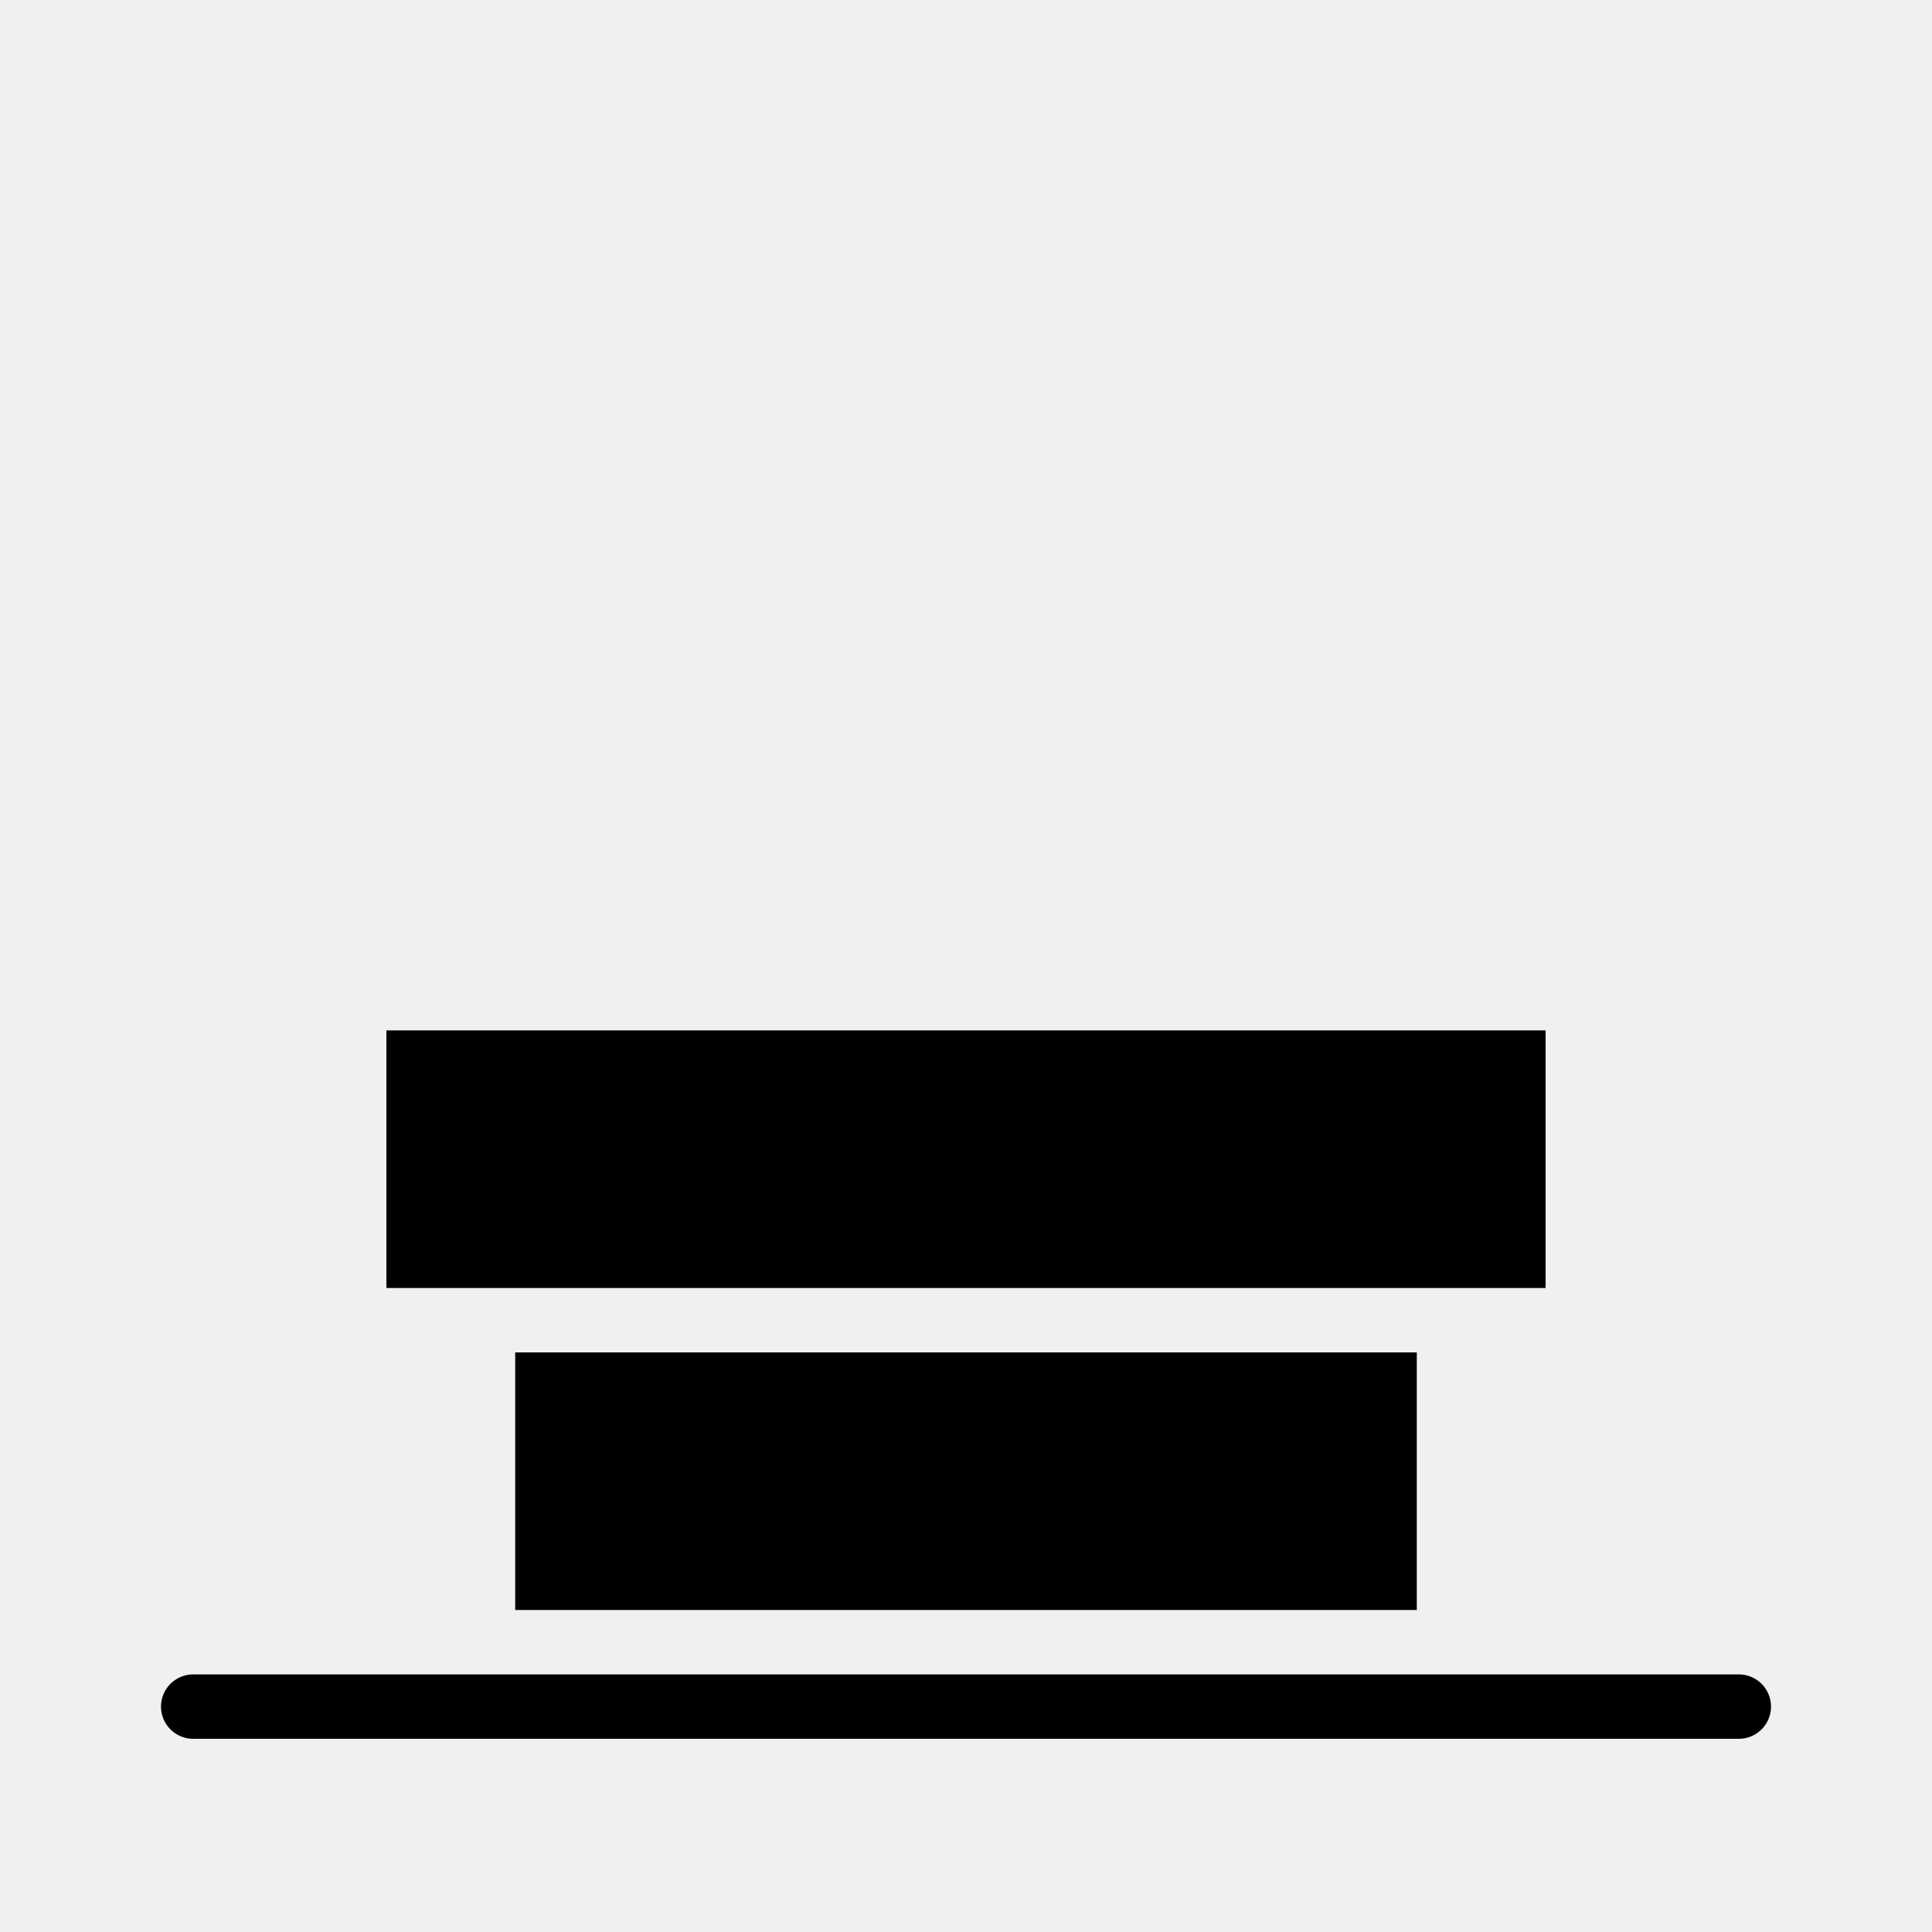
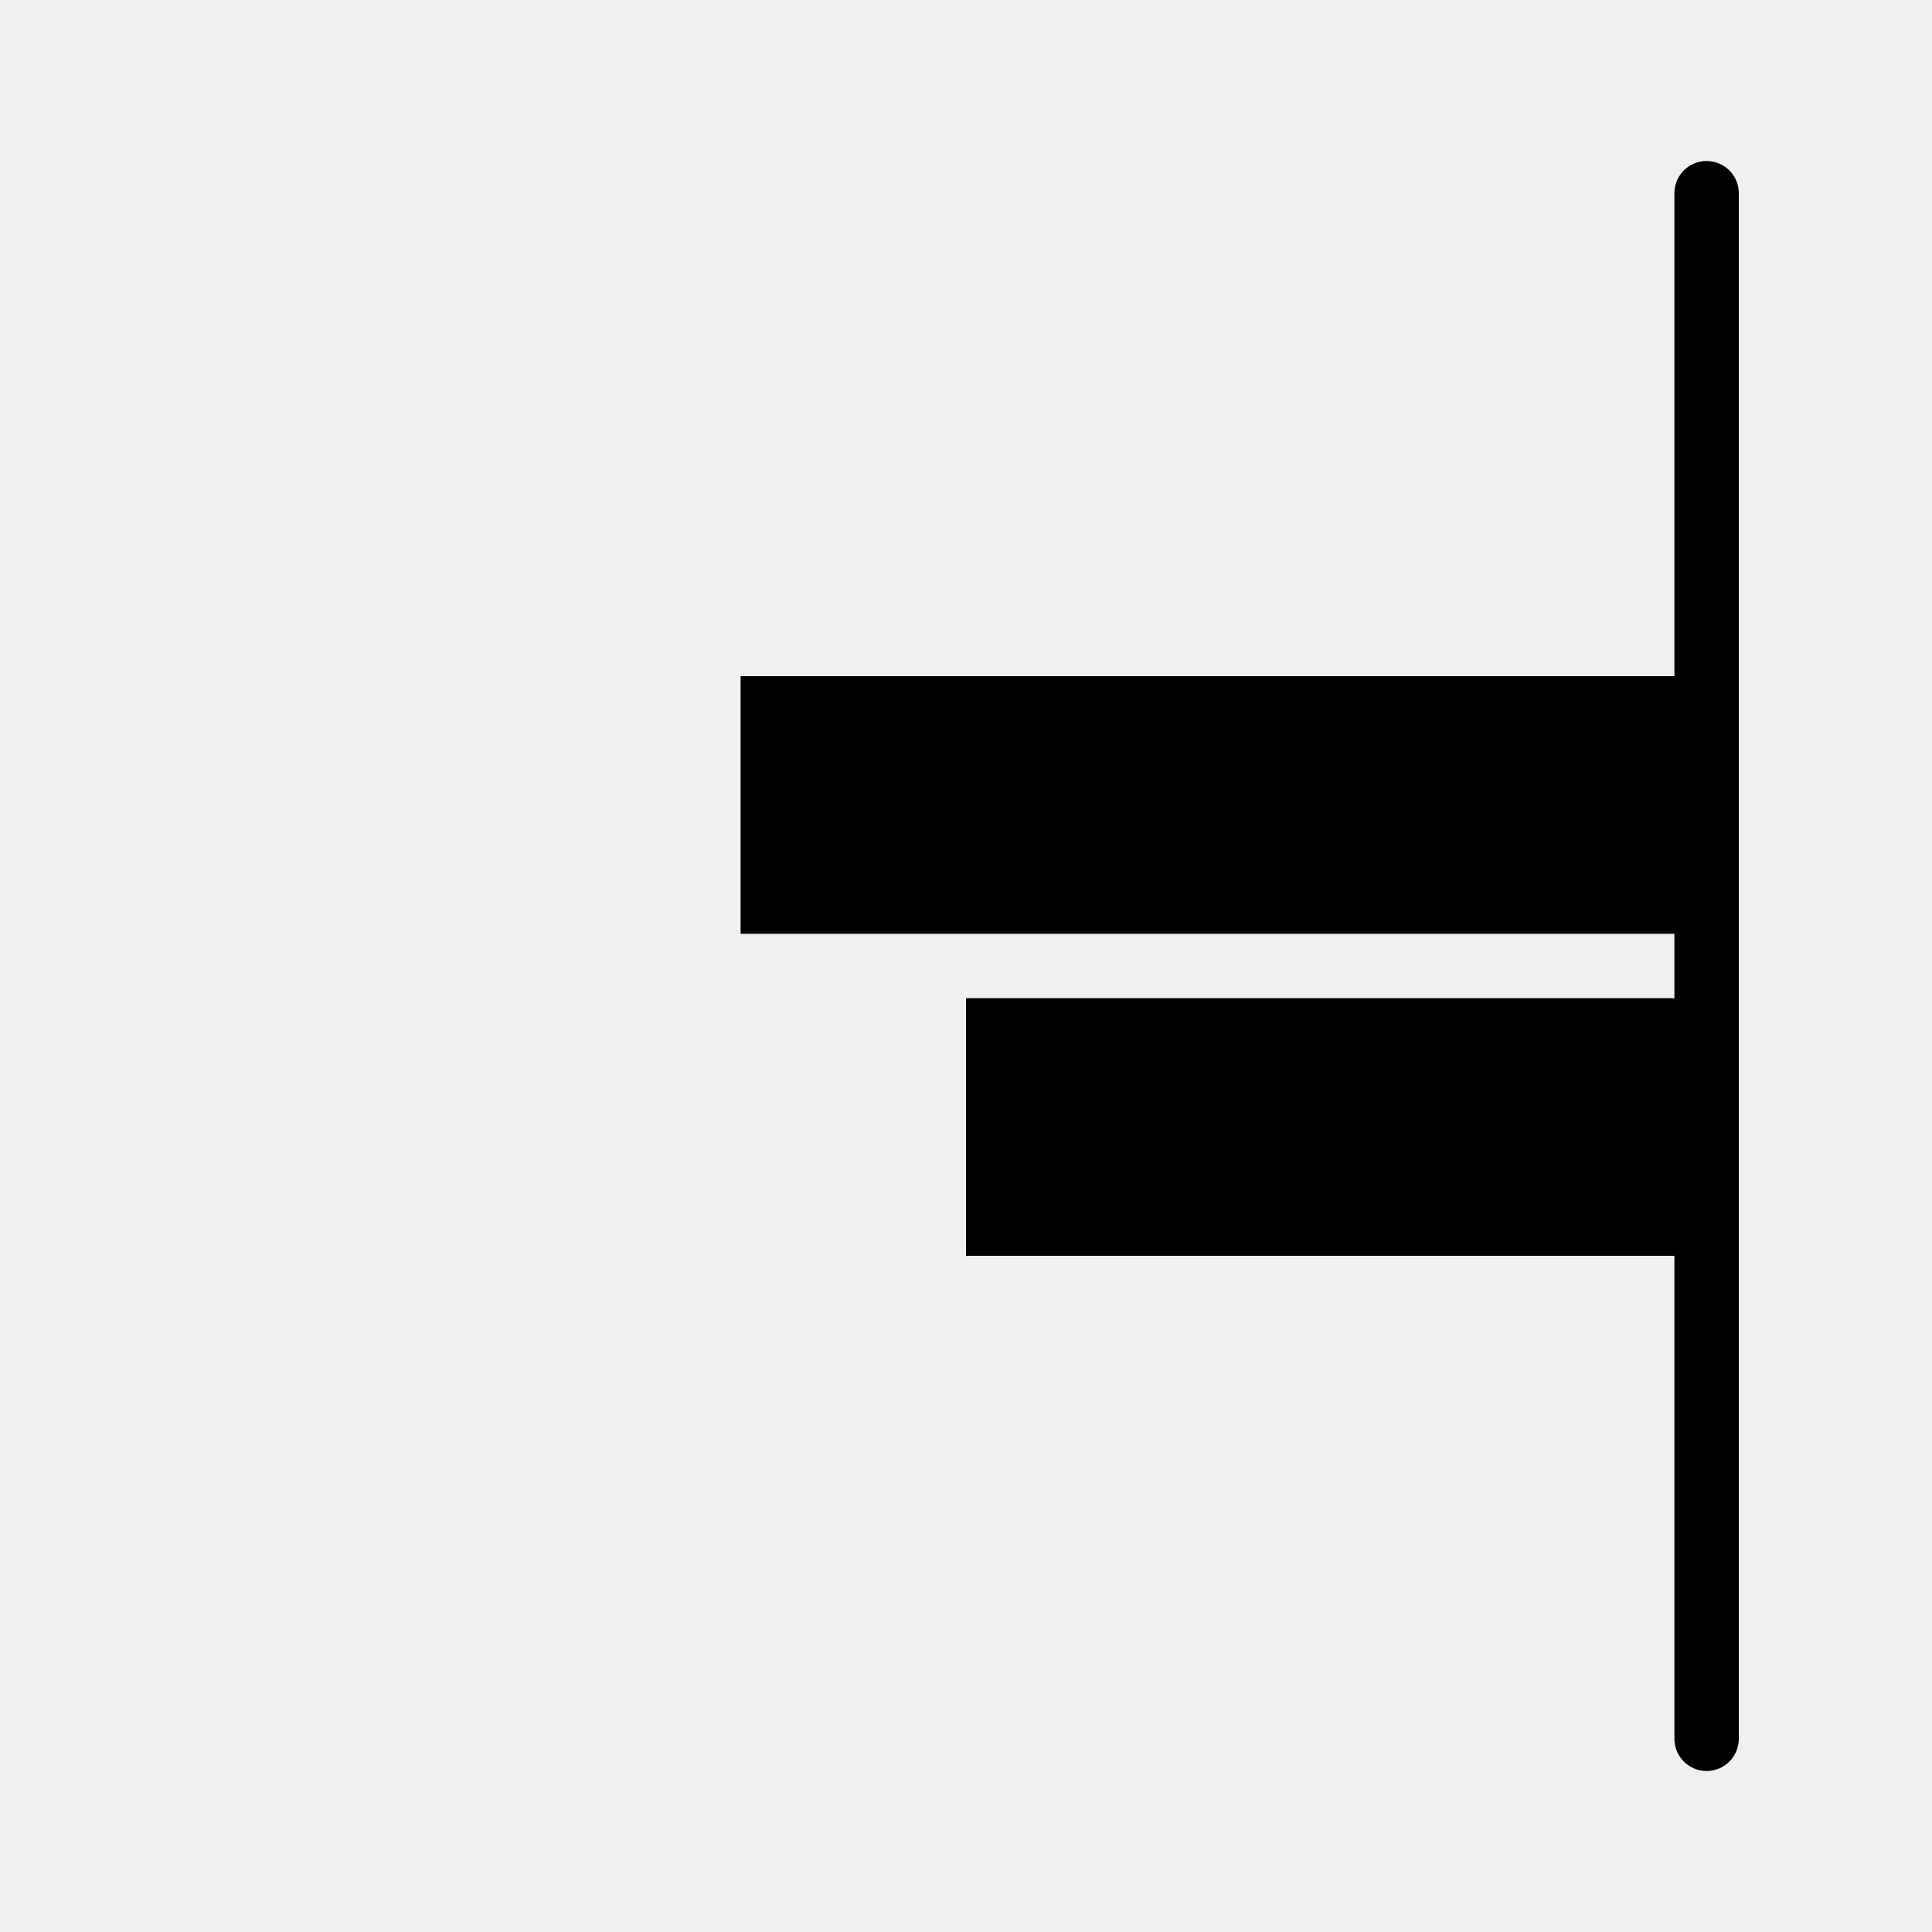
<svg xmlns="http://www.w3.org/2000/svg" version="1.1" x="0px" y="0px" viewBox="0 0 60 60" style="enable-background:new 0 0 60 60;" xml:space="preserve">
  <style type="text/css">
	.st0{fill:#FFFFFF;stroke:#000000;stroke-width:2;stroke-linecap:round;stroke-miterlimit:10;}
	.st1{display:none;}
	.st2{display:inline;}
	.st3{display:inline;fill:#FFFFFF;stroke:#000000;stroke-width:2;stroke-linecap:round;stroke-miterlimit:10;}
</style>
  <g id="Layer_3">
-     <rect x="16" y="42" width="28" height="8" />
-     <path class="st0" d="M6,53c6,0,48,0,48,0" />
-     <rect x="12" y="32" width="36" height="8" />
+     <rect x="30" y="31" width="23" height="8" />
+     <path class="st0" d="M53,54c0-6,0-48,0-48" />
+     <rect x="23" y="21" width="30" height="8" />
  </g>
  <g id="Layer_2" class="st1">
-     <rect x="12" y="19" class="st2" width="36" height="8" />
-     <path class="st3" d="M6,30c6,0,48,0,48,0" />
-     <rect x="16" y="33" class="st2" width="28" height="8" />
+     <rect x="7" y="31" class="st2" width="23" height="8" />
+     <path class="st3" d="M7,54C7,48,7,6,7,6" />
+     <rect x="7" y="21" class="st2" width="30" height="8" />
+   </g>
+   <g id="Layer_6" class="st1">
+     <rect x="10" y="31" class="st2" width="23" height="8" />
+     <path class="st3" d="M16,54c0-6,0-48,0-48" />
+     <rect x="7" y="21" class="st2" width="30" height="8" />
  </g>
  <g id="Layer_4" class="st1">
-     <rect x="16" y="20" class="st2" width="28" height="8" />
-     <path class="st3" d="M6,7c6,0,48,0,48,0" />
-     <rect x="12" y="10" class="st2" width="36" height="8" />
+     <rect x="18" y="31" class="st2" width="23" height="8" />
+     <path class="st3" d="M30,54c0-6,0-48,0-48" />
+     <rect x="15" y="21" class="st2" width="30" height="8" />
  </g>
  <g id="Layer_5" class="st1">
-     <rect x="17" y="42" class="st2" width="28" height="8" />
-     <path class="st3" d="M6,53c6,0,48,0,48,0" />
-     <rect x="13" y="10" class="st2" width="36" height="8" />
-     <path class="st3" d="M6,7c6,0,48,0,48,0" />
-   </g>
-   <g id="Layer_6" class="st1">
-     <rect x="17" y="37" class="st2" width="28" height="8" />
-     <path class="st3" d="M6,53c6,0,48,0,48,0" />
-     <rect x="13" y="14" class="st2" width="36" height="8" />
-     <path class="st3" d="M6,7c6,0,48,0,48,0" />
-     <path class="st3" d="M6,30c6,0,48,0,48,0" />
+     <rect x="7" y="31" class="st2" width="46" height="8" />
+     <path class="st3" d="M7,54C7,48,7,6,7,6" />
+     <rect x="7" y="21" class="st2" width="46" height="8" />
+     <path class="st3" d="M53,54c0-6,0-48,0-48" />
  </g>
</svg>
